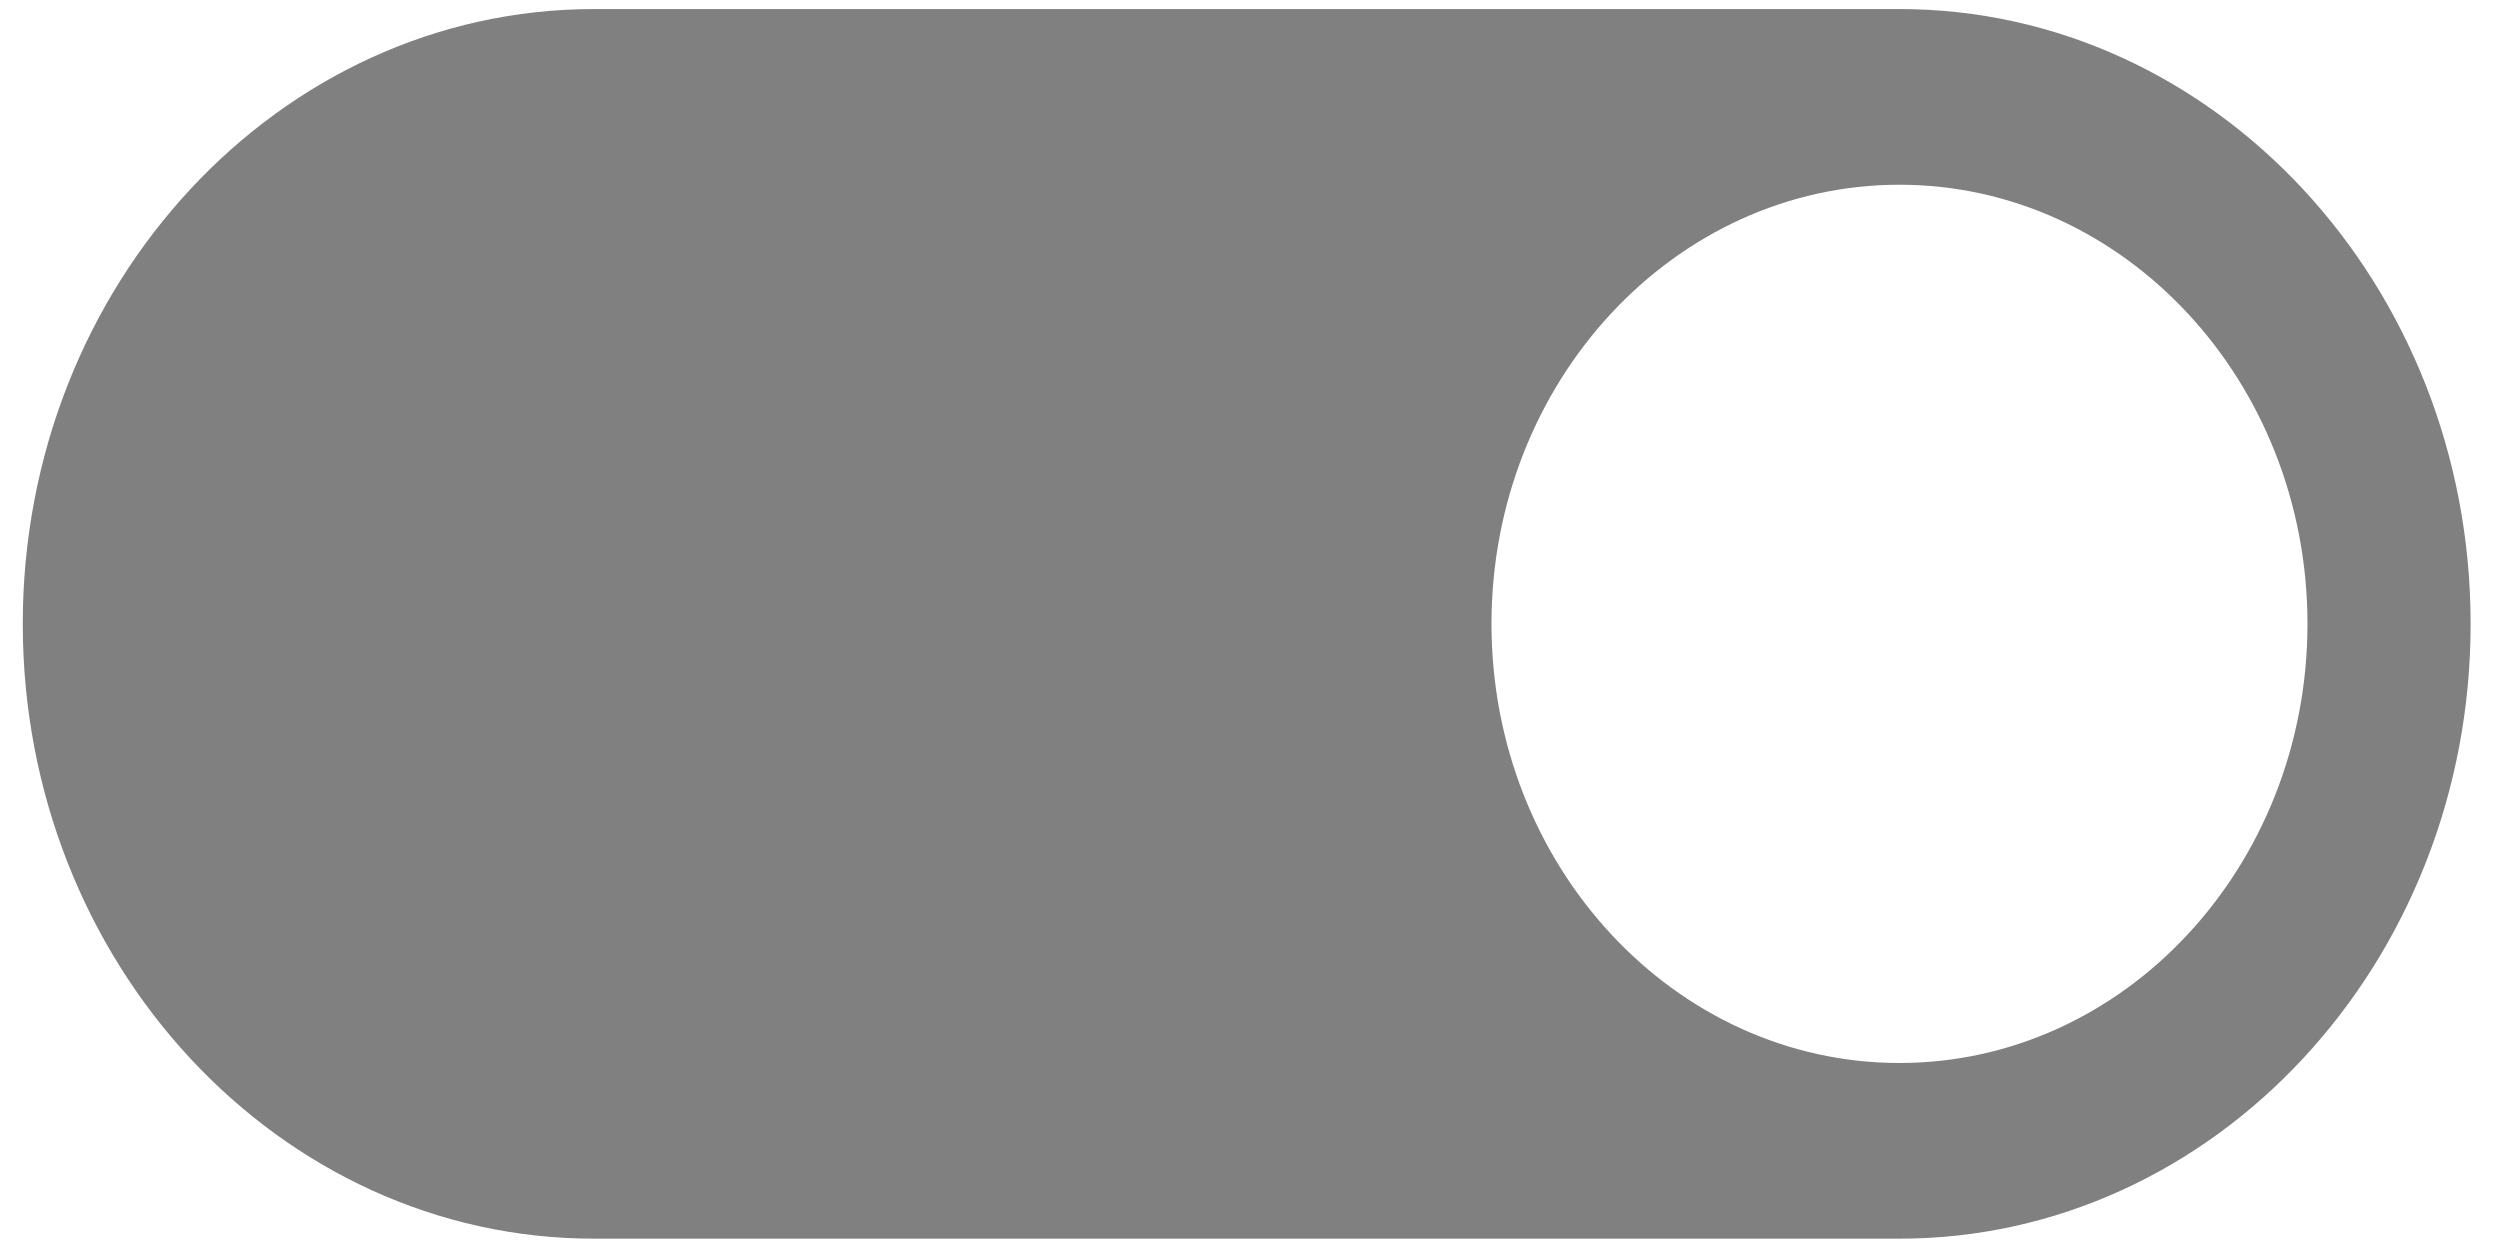
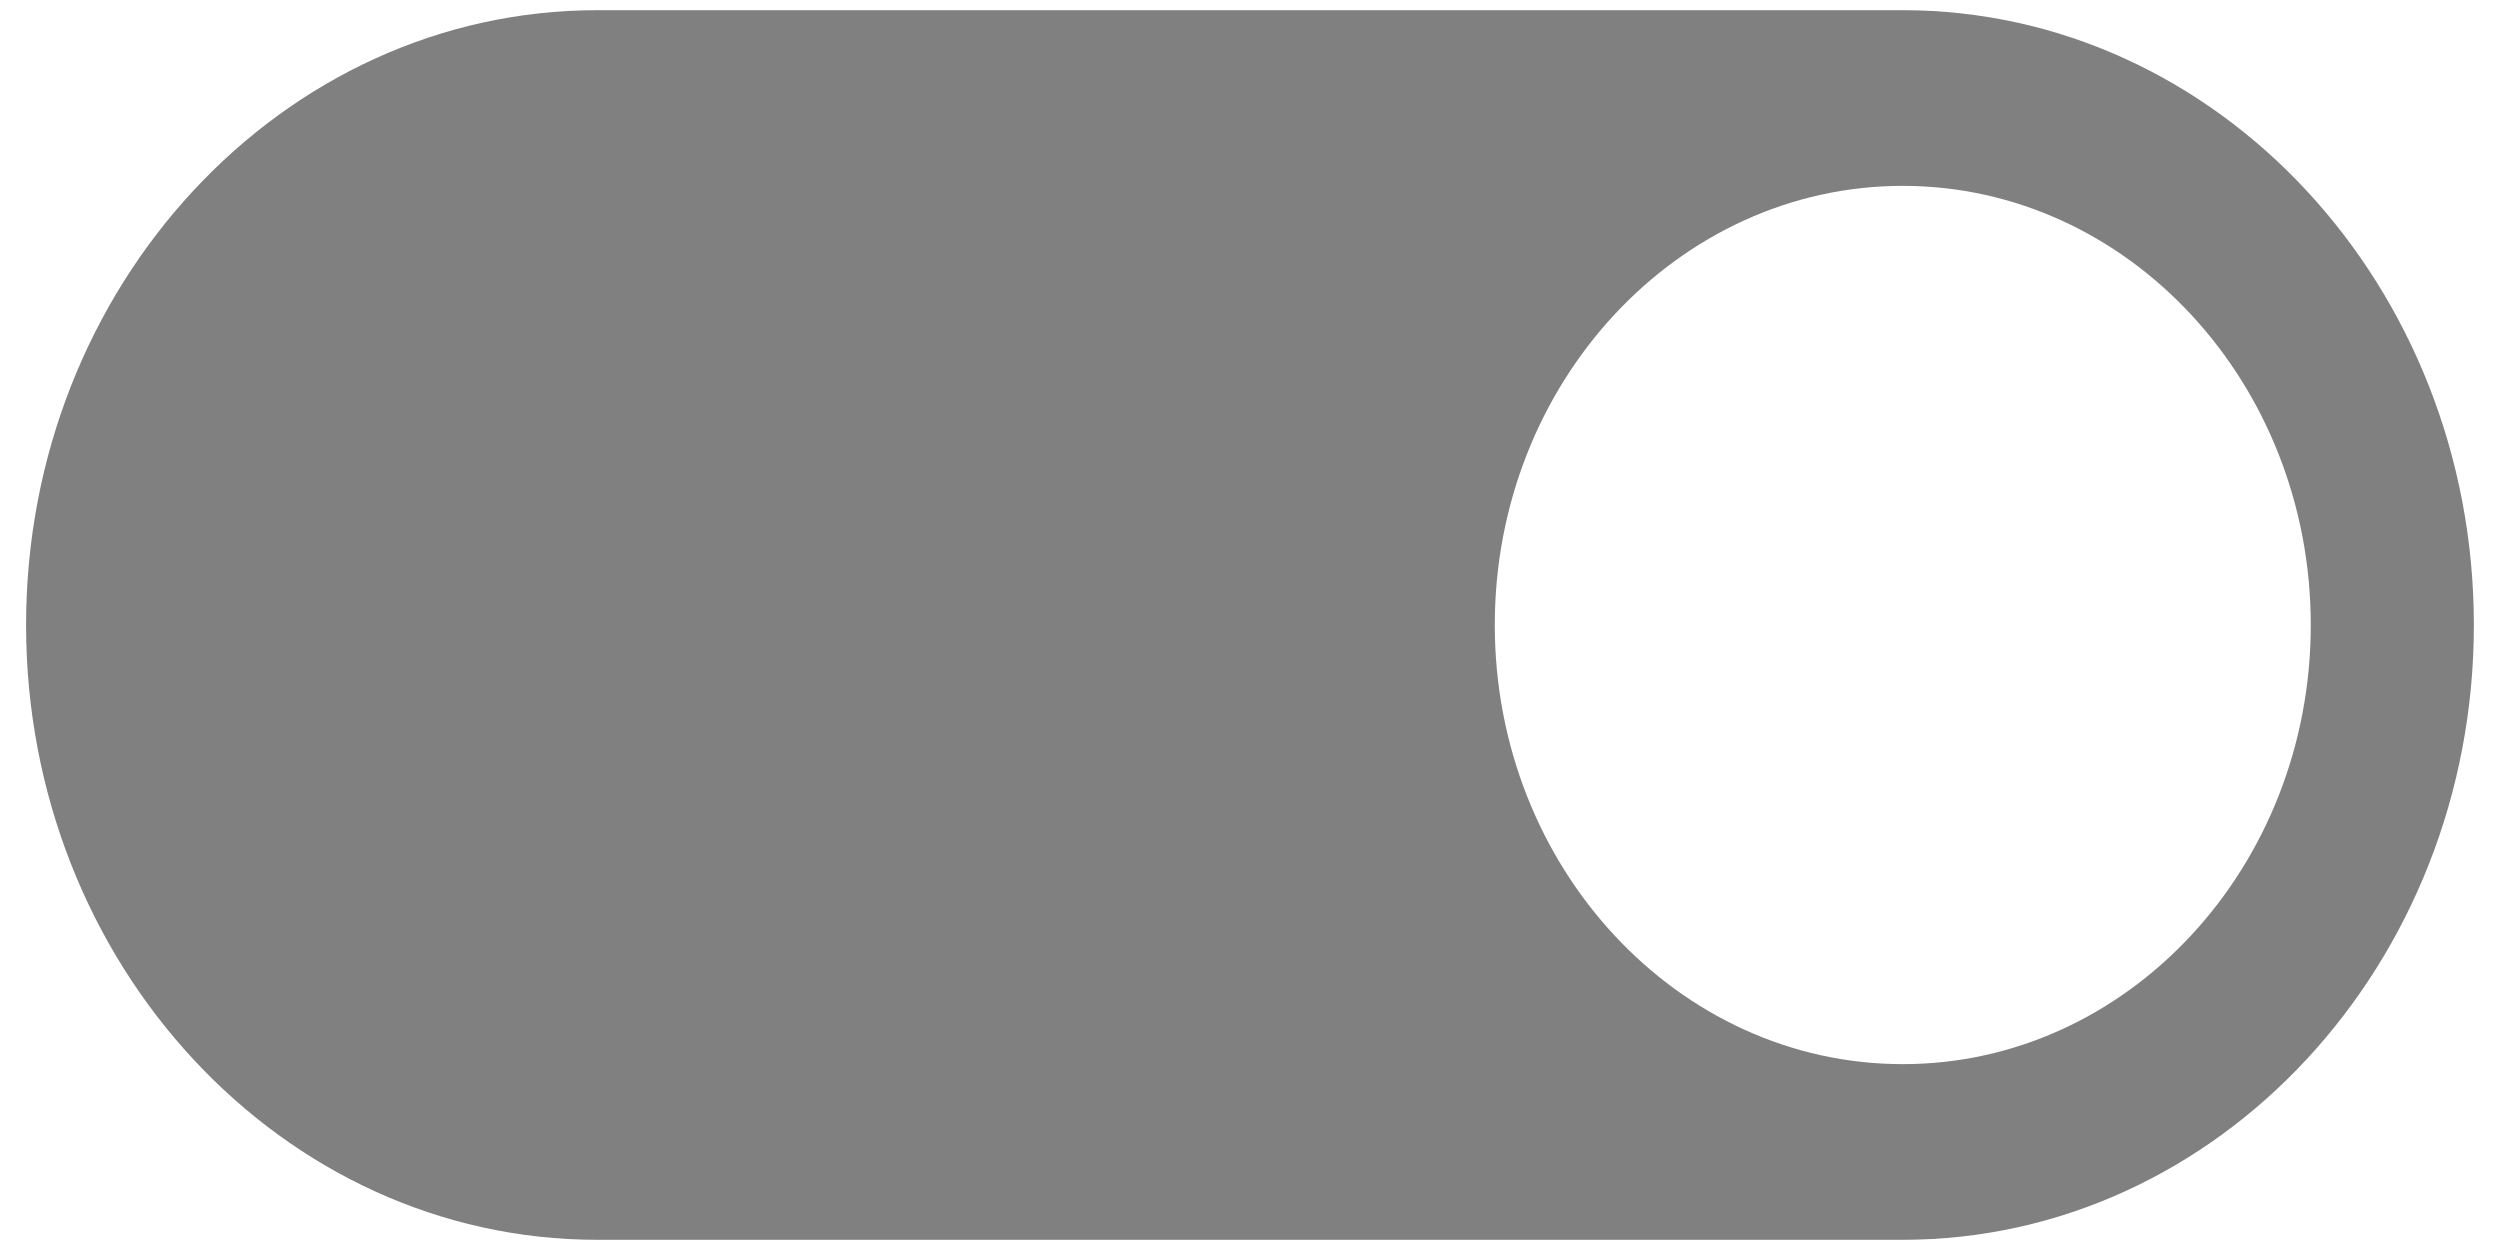
- <svg xmlns="http://www.w3.org/2000/svg" width="43.916" height="21.959" version="1.1" id="svg8">
-   <defs id="defs12" />
-   <path d="M 10.433,21.759 H 33.367 C 38.899,21.759 43.4,16.914 43.4,10.959 43.4,5.004 38.899,0.159 33.367,0.159 H 10.433 C 4.901,0.159 0.4,5.004 0.4,10.959 c 0,5.955 4.501,10.8 10.033,10.8 z M 33.367,3.245 c 3.952,0 7.167,3.461 7.167,7.714 0,4.254 -3.215,7.714 -7.167,7.714 -3.952,0 -7.167,-3.461 -7.167,-7.714 0,-4.254 3.215,-7.714 7.167,-7.714 z" id="path6" style="fill:#808080;stroke-width:0.744;fill-opacity:1" />
+ <svg xmlns="http://www.w3.org/2000/svg" width="43.916" height="21.959" version="1.1" viewBox="0 0 43.916 21.959">
+   <path d="m 10.491,21.779 h 22.933 c 5.533,0 10.033,-4.845 10.033,-10.8 0,-5.955 -4.501,-10.8 -10.033,-10.8 H 10.491 c -5.533,0 -10.033,4.845 -10.033,10.8 0,5.955 4.501,10.8 10.033,10.8 z M 33.425,3.265 c 3.952,0 7.167,3.461 7.167,7.714 0,4.254 -3.215,7.714 -7.167,7.714 -3.952,0 -7.167,-3.461 -7.167,-7.714 0,-4.254 3.215,-7.714 7.167,-7.714 z" style="fill:#808080;fill-opacity:1;stroke-width:0.744" />
</svg>
